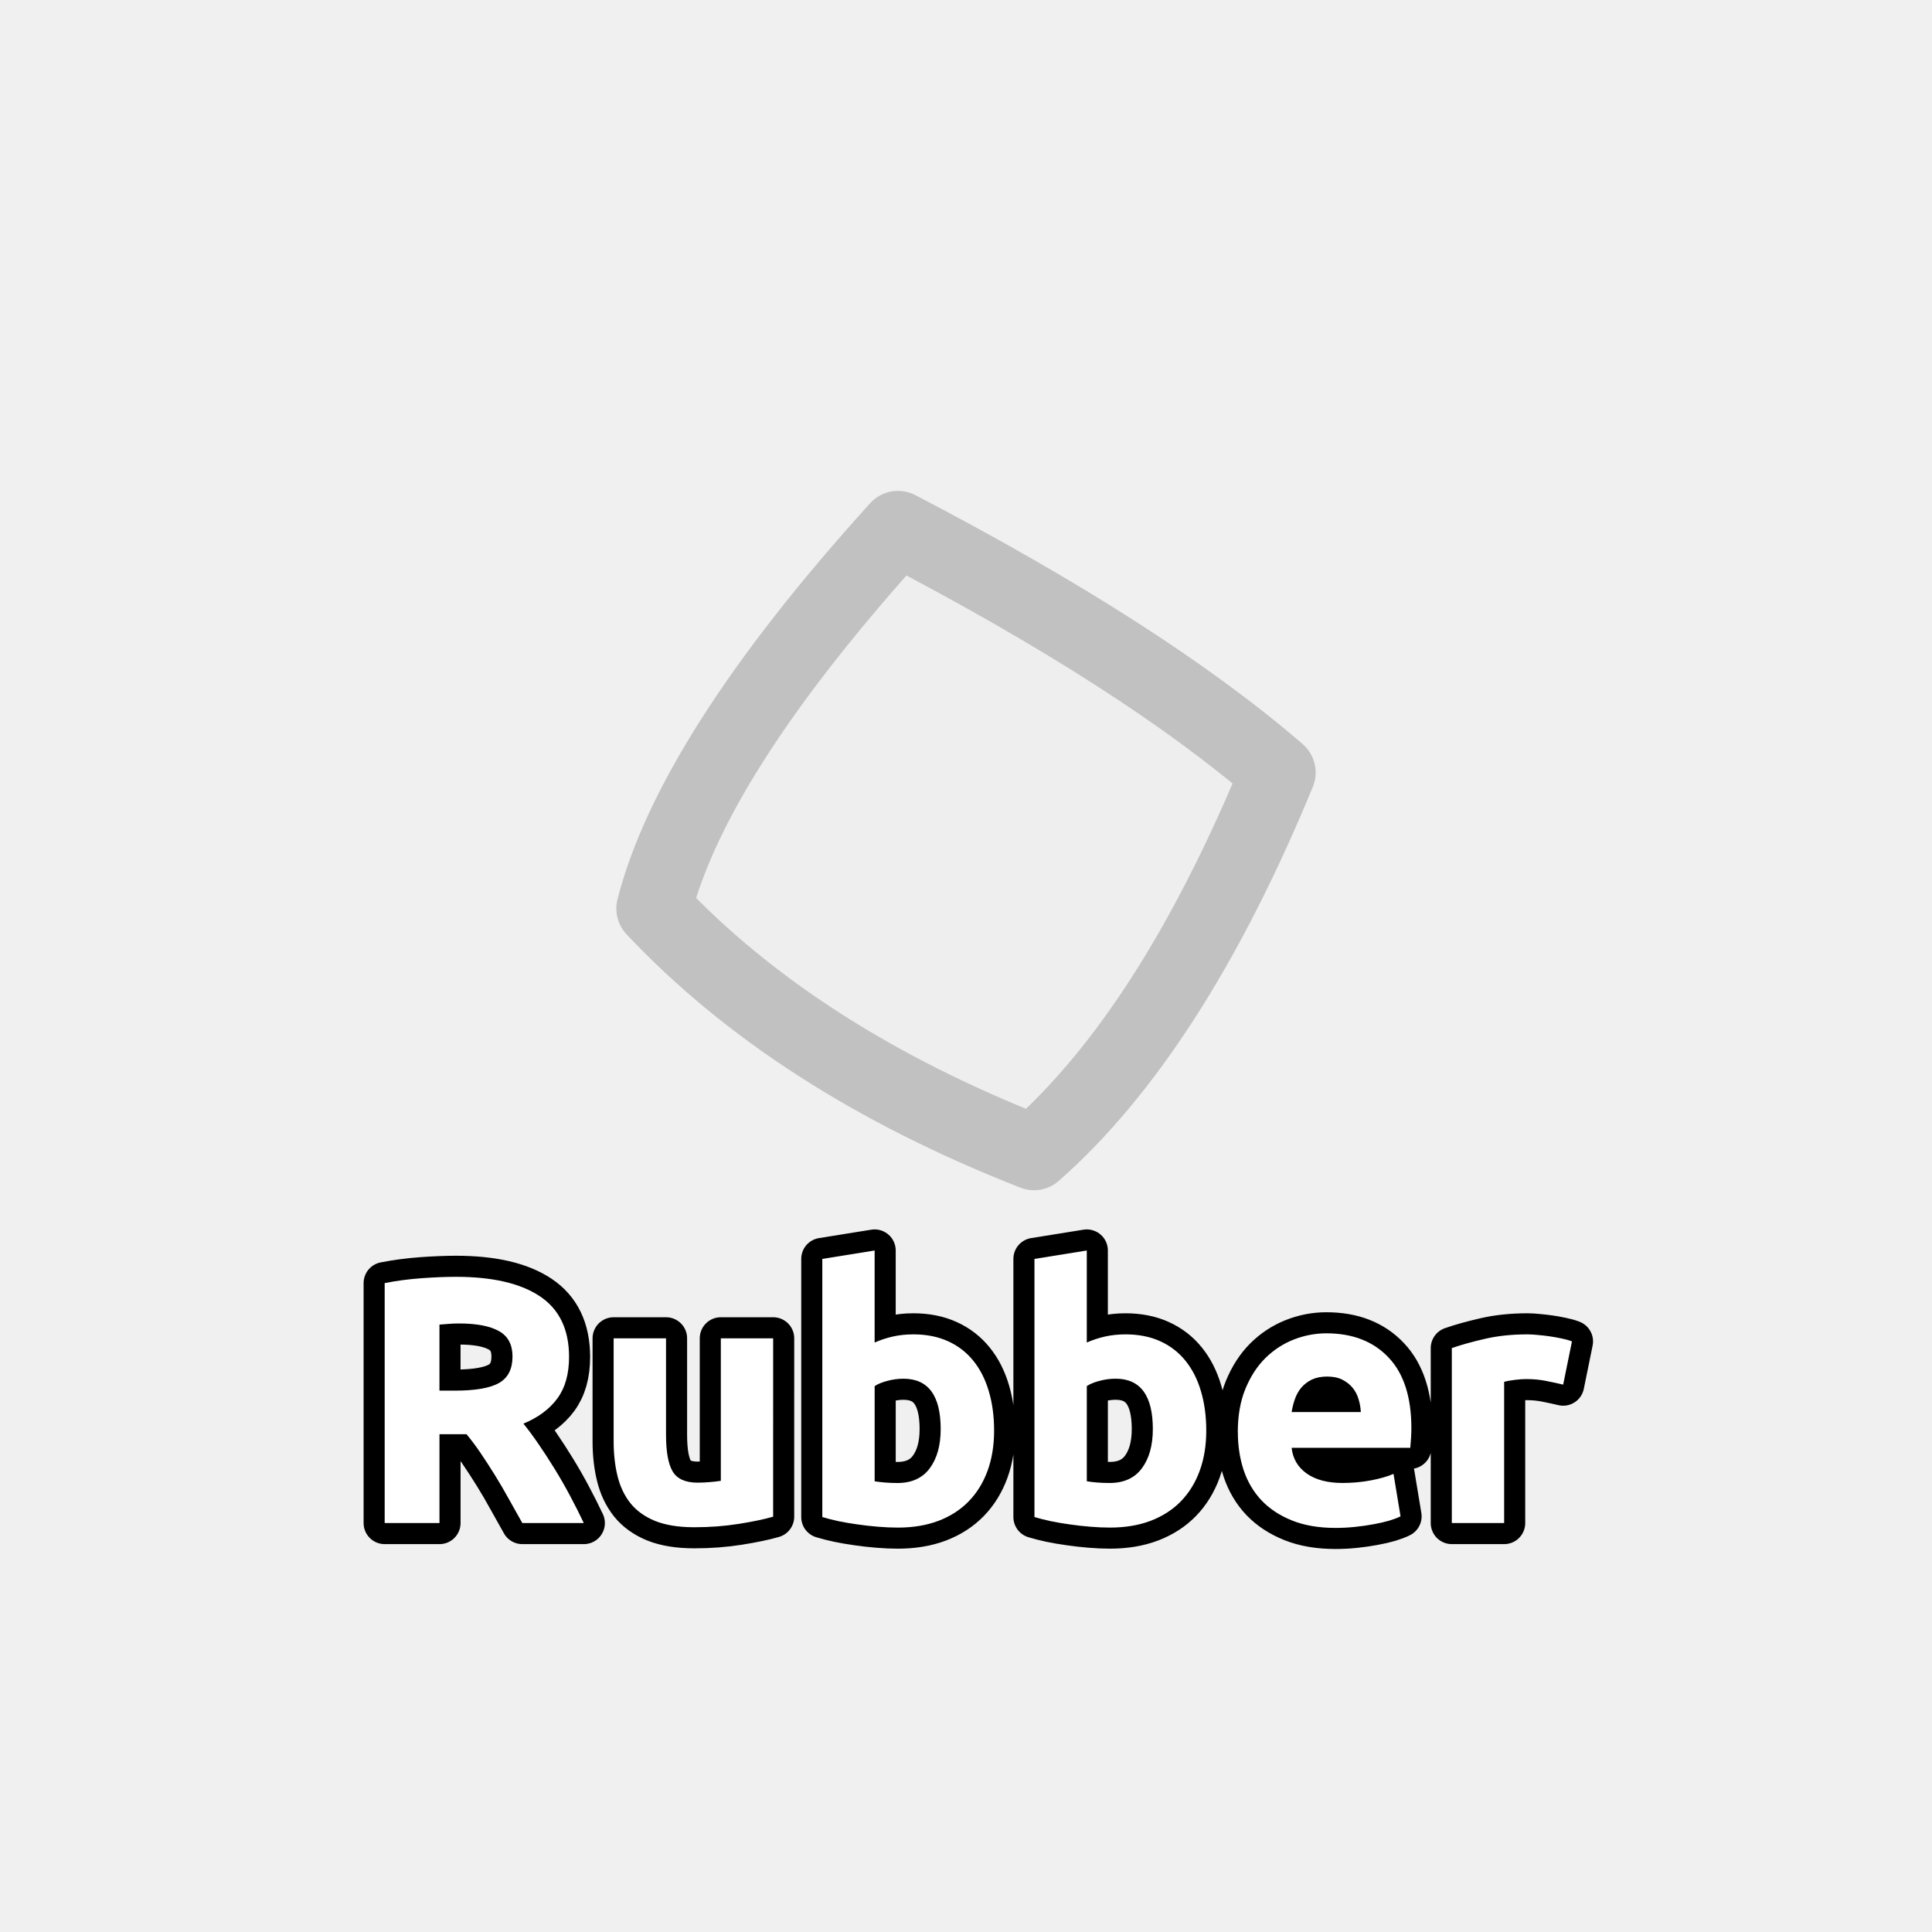
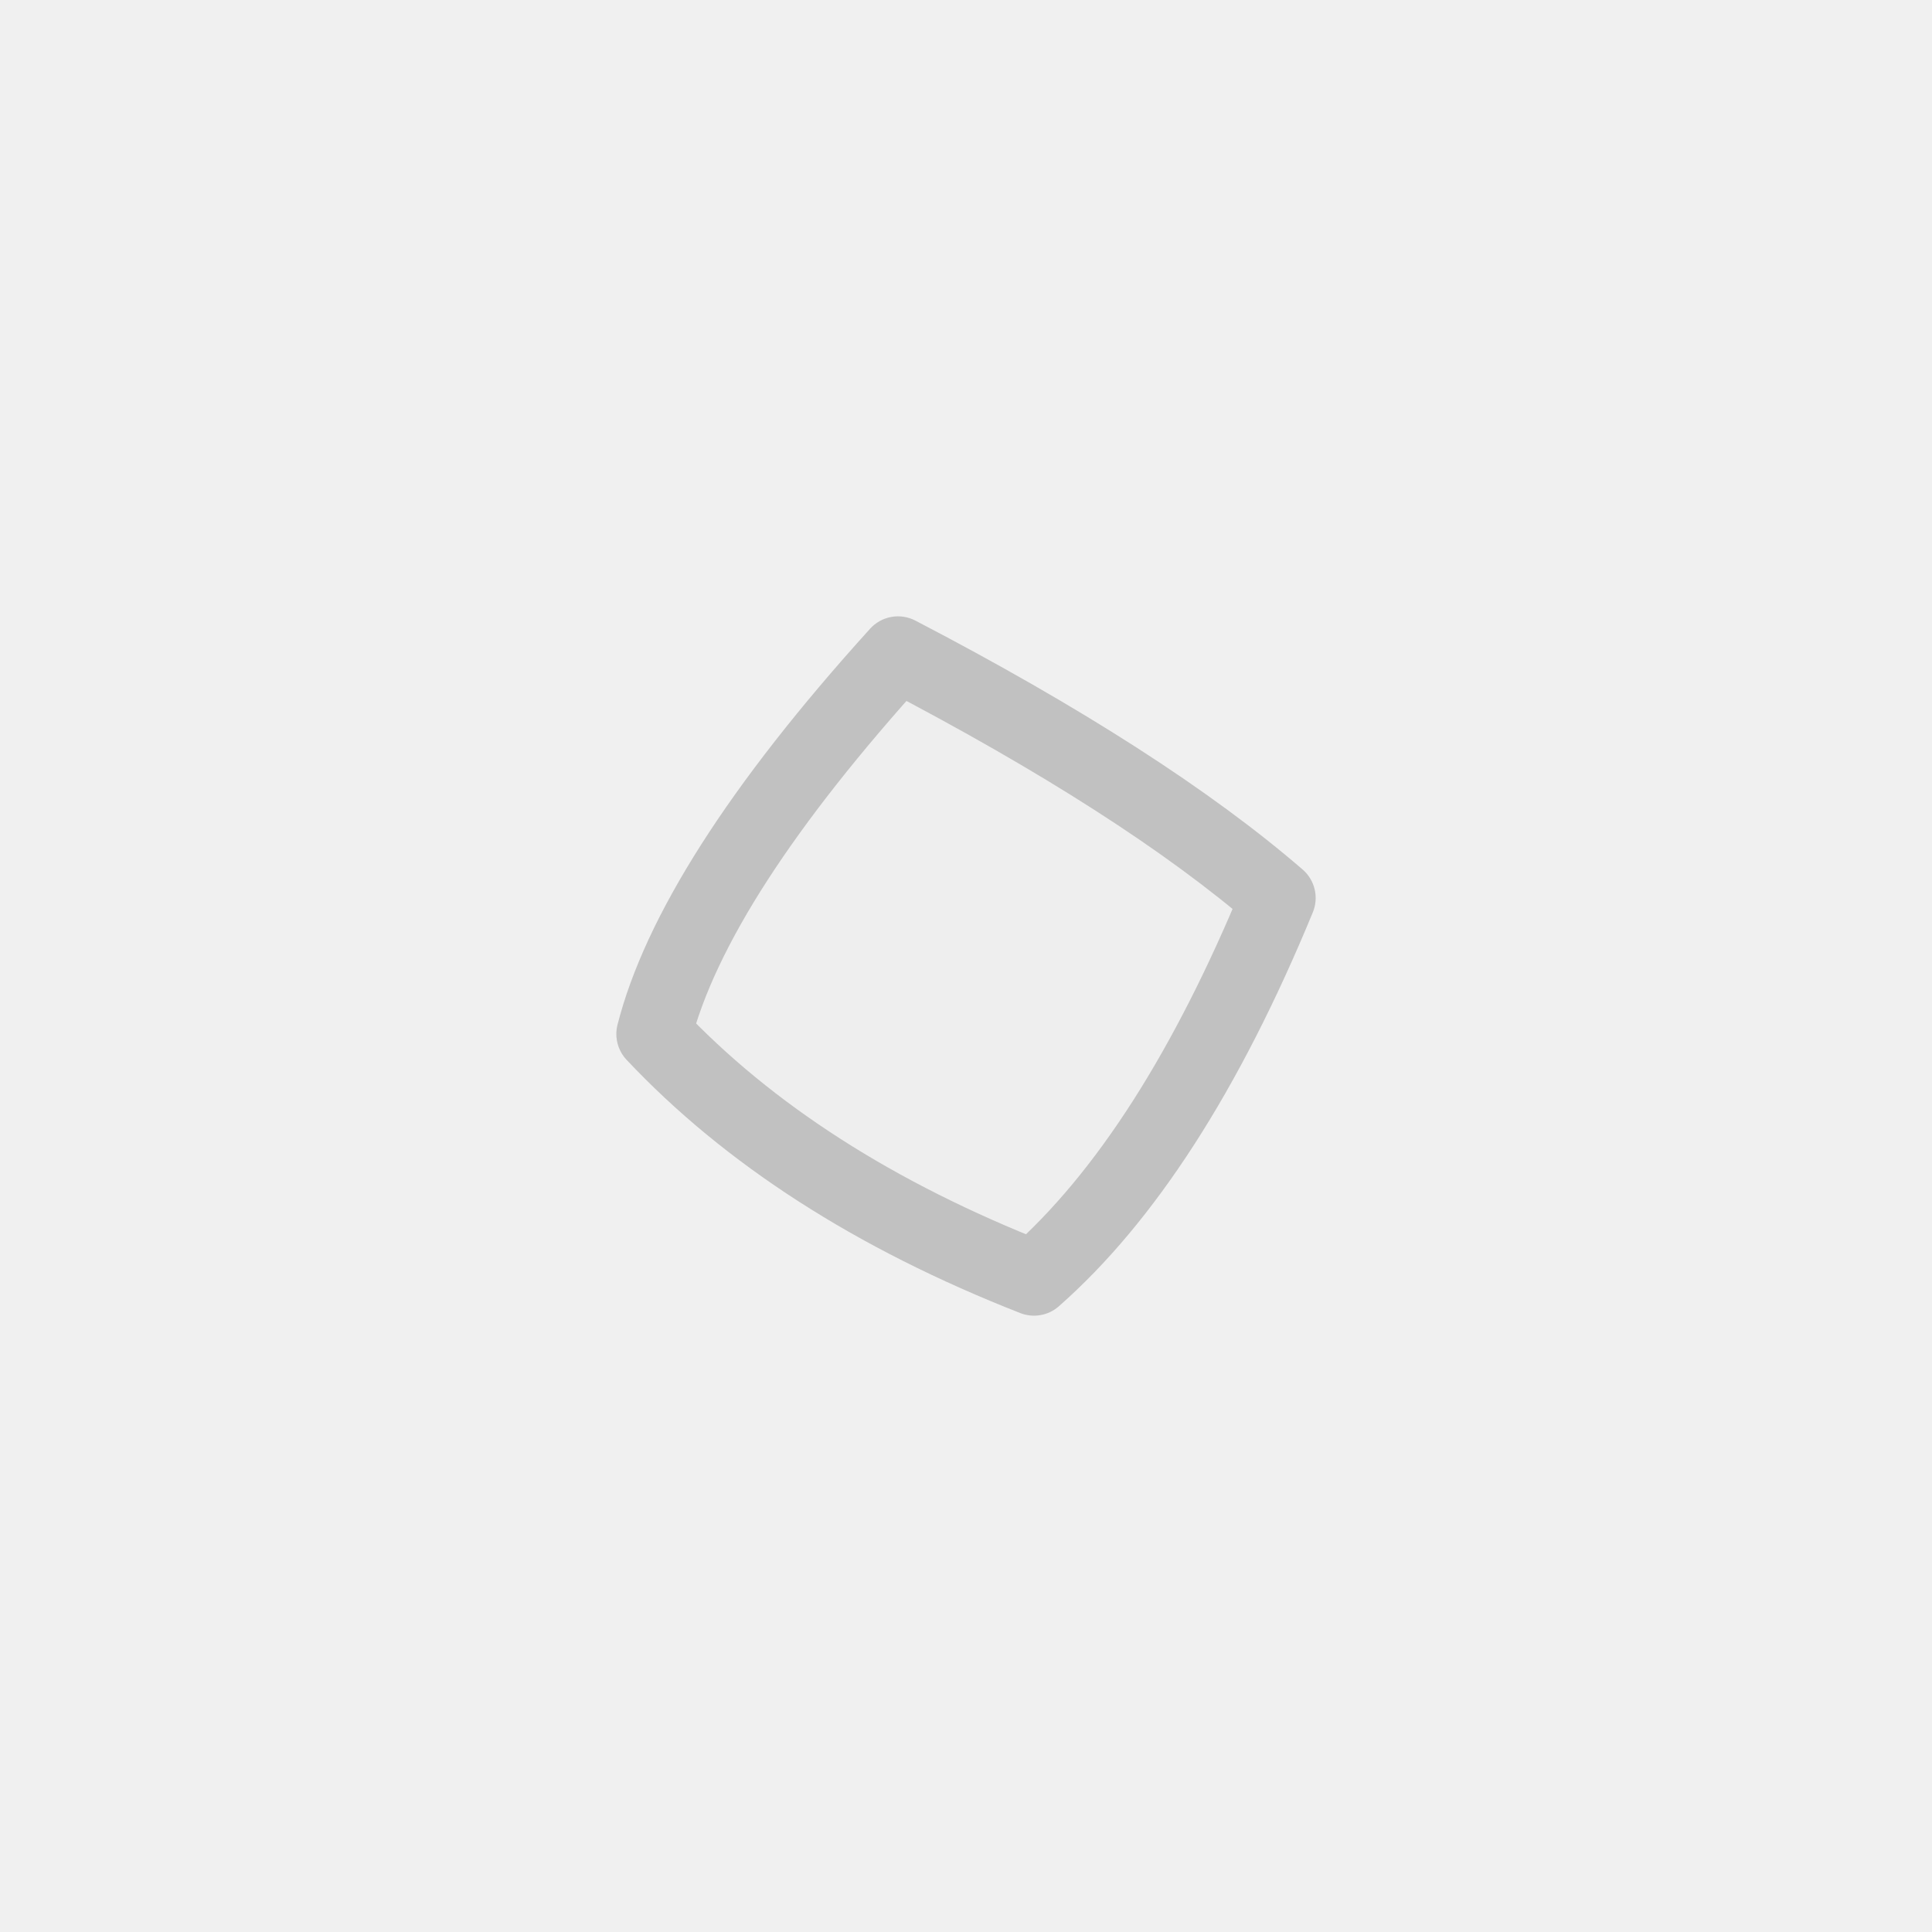
<svg xmlns="http://www.w3.org/2000/svg" viewBox="0 0 110 110">
-   <path fill="#eee" d="M37.234 51.73q2.227-8.757 13.894-21.639 13.995 7.289 21.638 13.894-6.087 14.767-13.894 21.638-13.565-5.315-21.638-13.894" />
-   <path fill="#c1c1c1" d="M35.158 51.201q2.358-9.272 14.382-22.548.118-.13.256-.24.139-.11.293-.196.154-.085.32-.145.167-.059.34-.09.175-.031.351-.033.177-.003.351.024t.342.082.325.136q14.217 7.404 22.049 14.173.127.11.235.237.108.128.195.272.087.143.15.298.065.155.103.318.04.163.052.33.013.167 0 .334t-.052.33q-.04.164-.103.318-6.277 15.23-14.46 22.43-.11.097-.232.179-.122.08-.255.144-.132.064-.272.109t-.285.07-.291.031-.293-.009-.289-.049-.28-.088q-14.013-5.49-22.416-14.42-.072-.077-.137-.16-.064-.084-.12-.173-.055-.09-.102-.184t-.084-.192-.065-.2-.045-.206-.025-.209-.003-.21q.003-.105.016-.21.014-.104.037-.206.024-.103.058-.203.033-.1.076-.196.044-.096.096-.187t.114-.177q.06-.085.13-.165t.146-.151.16-.137q.083-.064.172-.12.09-.056.184-.102.094-.047.193-.084.098-.038.2-.065t.205-.045.21-.025q.104-.007.21-.004.105.004.21.017.103.014.206.037.103.024.202.058.1.033.196.076.096.044.187.096.092.052.177.114.086.06.165.13t.152.146q7.743 8.228 20.859 13.367l-.782 1.995-1.416-1.609q7.433-6.54 13.328-20.846l1.982.817-1.402 1.621q-7.453-6.441-21.226-13.614l.99-1.9 1.588 1.438q-11.31 12.487-13.405 20.727-.026.102-.062.201-.035.1-.08.194-.046.095-.1.186-.055.09-.118.174t-.134.162-.15.148-.162.133-.176.116-.185.099-.195.08q-.1.035-.201.06-.103.025-.207.04t-.21.02q-.104.005-.21 0-.105-.006-.209-.022t-.206-.042-.2-.062-.195-.081q-.095-.045-.185-.1-.09-.054-.174-.117-.085-.063-.162-.134-.078-.071-.149-.15-.07-.078-.132-.163-.063-.084-.117-.175-.053-.09-.098-.186-.045-.095-.08-.194-.035-.1-.06-.202t-.04-.206-.02-.21 0-.21.022-.209.042-.206" />
-   <path fill="none" stroke="#000" stroke-linecap="round" stroke-linejoin="round" stroke-width="2.4" d="M25.96 72.697q3.12 0 4.78 1.109t1.66 3.452q0 1.46-.67 2.368-.668.908-1.928 1.43.42.518.879 1.192.459.669.908 1.401.45.728.87 1.519.42.786.78 1.548h-3.5l-.772-1.377q-.386-.703-.796-1.363-.41-.659-.81-1.25-.4-.59-.801-1.069h-1.538v5.059h-3.12V73.054q1.02-.2 2.109-.279 1.089-.078 1.948-.078m.18 2.656q-.342 0-.61.025l-.508.039v3.76h.879q1.757 0 2.52-.44.76-.44.76-1.504 0-1.015-.77-1.445-.772-.435-2.271-.435m17.88 11.001q-.76.22-1.962.41-1.196.191-2.52.191-1.337 0-2.231-.356-.889-.362-1.411-1.011-.518-.654-.737-1.553-.22-.898-.22-1.977v-5.86h2.983v5.498q0 1.44.376 2.08.381.64 1.421.64.322 0 .679-.03.361-.029.644-.073v-8.115h2.979zm9.54-4.98q0-2.876-2.12-2.876-.459 0-.913.122-.449.117-.727.298v5.42q.22.039.556.068.342.03.743.03 1.22 0 1.84-.84t.62-2.222m3.042.083q0 1.26-.371 2.28-.372 1.02-1.075 1.743-.698.718-1.718 1.109-1.016.386-2.32.386-.537 0-1.128-.05-.59-.048-1.162-.131-.566-.078-1.089-.186-.517-.112-.918-.234V71.677l2.979-.479v5.24q.498-.22 1.04-.342T52 75.973q1.118 0 1.977.391.86.39 1.441 1.113.581.718.879 1.729.303 1.01.303 2.25m9.038-.083q0-2.876-2.12-2.876-.459 0-.913.122-.449.117-.727.298v5.42q.22.039.556.068.342.03.743.03 1.22 0 1.84-.84t.62-2.222m3.042.083q0 1.26-.371 2.28-.372 1.02-1.075 1.743-.698.718-1.719 1.109-1.015.386-2.319.386-.537 0-1.128-.05-.59-.048-1.162-.131-.566-.078-1.089-.186-.517-.112-.918-.234V71.677l2.979-.479v5.24q.498-.22 1.04-.342t1.162-.123q1.118 0 1.978.391.859.39 1.44 1.113.581.718.879 1.729.303 1.01.303 2.25m1.796.078q0-1.401.43-2.451t1.128-1.748q.703-.698 1.611-1.06.913-.361 1.875-.361 2.237 0 3.535 1.372 1.304 1.367 1.304 4.028 0 .26-.02.572-.019.307-.043.547H73.54q.098.922.86 1.464.761.537 2.04.537.82 0 1.607-.146.79-.151 1.294-.371l.4 2.417q-.24.122-.64.244-.4.117-.893.205-.488.093-1.05.151-.557.059-1.118.059-1.421 0-2.47-.42t-1.744-1.147q-.688-.733-1.02-1.729-.328-1-.328-2.163m7.002-1.138q-.02-.38-.132-.742-.107-.361-.336-.64-.23-.278-.582-.459-.351-.18-.869-.18-.503 0-.864.17-.356.172-.596.45-.239.278-.37.65-.132.37-.191.751zM89 78.835q-.401-.098-.943-.205-.537-.112-1.157-.112-.279 0-.67.048-.39.05-.59.108v8.042h-2.98v-9.961q.801-.279 1.89-.528 1.089-.254 2.427-.254.244 0 .58.035.343.029.68.078.341.049.678.122.342.068.586.166z" />
-   <path fill="#fff" d="M25.96 72.697q3.12 0 4.78 1.109t1.66 3.452q0 1.46-.67 2.368-.668.908-1.928 1.43.42.518.879 1.192.459.669.908 1.401.45.728.87 1.519.42.786.78 1.548h-3.5l-.772-1.377q-.386-.703-.796-1.363-.41-.659-.81-1.25-.4-.59-.801-1.069h-1.538v5.059h-3.12V73.054q1.02-.2 2.109-.279 1.089-.078 1.948-.078m.18 2.656q-.342 0-.61.025l-.508.039v3.76h.879q1.757 0 2.52-.44.76-.44.76-1.504 0-1.015-.77-1.445-.772-.435-2.271-.435m17.88 11.001q-.76.22-1.962.41-1.196.191-2.52.191-1.337 0-2.231-.356-.889-.362-1.411-1.011-.518-.654-.737-1.553-.22-.898-.22-1.977v-5.86h2.983v5.498q0 1.44.376 2.08.381.64 1.421.64.322 0 .679-.03.361-.029.644-.073v-8.115h2.979zm9.54-4.98q0-2.876-2.12-2.876-.459 0-.913.122-.449.117-.727.298v5.42q.22.039.556.068.342.03.743.03 1.22 0 1.84-.84t.62-2.222m3.042.083q0 1.26-.371 2.28-.372 1.02-1.075 1.743-.698.718-1.718 1.109-1.016.386-2.32.386-.537 0-1.128-.05-.59-.048-1.162-.131-.566-.078-1.089-.186-.517-.112-.918-.234V71.677l2.979-.479v5.24q.498-.22 1.04-.342T52 75.973q1.118 0 1.977.391.86.39 1.441 1.113.581.718.879 1.729.303 1.01.303 2.25m9.038-.083q0-2.876-2.12-2.876-.459 0-.913.122-.449.117-.727.298v5.42q.22.039.556.068.342.03.743.03 1.22 0 1.84-.84t.62-2.222m3.042.083q0 1.26-.371 2.28-.372 1.02-1.075 1.743-.698.718-1.719 1.109-1.015.386-2.319.386-.537 0-1.128-.05-.59-.048-1.162-.131-.566-.078-1.089-.186-.517-.112-.918-.234V71.677l2.979-.479v5.24q.498-.22 1.04-.342t1.162-.123q1.118 0 1.978.391.859.39 1.44 1.113.581.718.879 1.729.303 1.01.303 2.25m1.796.078q0-1.401.43-2.451t1.128-1.748q.703-.698 1.611-1.06.913-.361 1.875-.361 2.237 0 3.535 1.372 1.304 1.367 1.304 4.028 0 .26-.02.572-.019.307-.043.547H73.54q.098.922.86 1.464.761.537 2.04.537.82 0 1.607-.146.79-.151 1.294-.371l.4 2.417q-.24.122-.64.244-.4.117-.893.205-.488.093-1.05.151-.557.059-1.118.059-1.421 0-2.47-.42t-1.744-1.147q-.688-.733-1.02-1.729-.328-1-.328-2.163m7.002-1.138q-.02-.38-.132-.742-.107-.361-.336-.64-.23-.278-.582-.459-.351-.18-.869-.18-.503 0-.864.17-.356.172-.596.45-.239.278-.37.65-.132.37-.191.751zM89 78.835q-.401-.098-.943-.205-.537-.112-1.157-.112-.279 0-.67.048-.39.05-.59.108v8.042h-2.98v-9.961q.801-.279 1.89-.528 1.089-.254 2.427-.254.244 0 .58.035.343.029.68.078.341.049.678.122.342.068.586.166z" />
+   <g transform="translate(0 7.143)">
+     <path fill="#eee" d="M37.234 51.73q2.227-8.757 13.894-21.639 13.995 7.289 21.638 13.894-6.087 14.767-13.894 21.638-13.565-5.315-21.638-13.894" />
+     <path fill="#c1c1c1" d="M35.158 51.201q2.358-9.272 14.382-22.548.118-.13.256-.24.139-.11.293-.196.154-.085.32-.145.167-.059.34-.09.175-.031.351-.033.177-.003.351.024t.342.082.325.136q14.217 7.404 22.049 14.173.127.11.235.237.108.128.195.272.087.143.15.298.065.155.103.318.04.163.052.33.013.167 0 .334t-.052.33q-.04.164-.103.318-6.277 15.23-14.46 22.43-.11.097-.232.179-.122.08-.255.144-.132.064-.272.109t-.285.07-.291.031-.293-.009-.289-.049-.28-.088q-14.013-5.49-22.416-14.42-.072-.077-.137-.16-.064-.084-.12-.173-.055-.09-.102-.184t-.084-.192-.065-.2-.045-.206-.025-.209-.003-.21q.003-.105.016-.21.014-.104.037-.206.024-.103.058-.203.033-.1.076-.196.044-.096.096-.187t.114-.177q.06-.085.13-.165t.146-.151.16-.137q.083-.064.172-.12.09-.056.184-.102.094-.047.193-.084.098-.038.2-.065t.205-.045.21-.025q.104-.007.21-.004.105.004.21.017.103.014.206.037.103.024.202.058.1.033.196.076.096.044.187.096.092.052.177.114.086.06.165.13t.152.146q7.743 8.228 20.859 13.367l-.782 1.995-1.416-1.609q7.433-6.54 13.328-20.846l1.982.817-1.402 1.621q-7.453-6.441-21.226-13.614l.99-1.9 1.588 1.438q-11.31 12.487-13.405 20.727-.026.102-.062.201-.035.1-.08.194-.046.095-.1.186-.055.09-.118.174t-.134.162-.15.148-.162.133-.176.116-.185.099-.195.08q-.1.035-.201.06-.103.025-.207.04t-.21.02q-.104.005-.21 0-.105-.006-.209-.022t-.206-.042-.2-.062-.195-.081q-.095-.045-.185-.1-.09-.054-.174-.117-.085-.063-.162-.134-.078-.071-.149-.15-.07-.078-.132-.163-.063-.084-.117-.175-.053-.09-.098-.186-.045-.095-.08-.194-.035-.1-.06-.202t-.04-.206-.02-.21 0-.21.022-.209.042-.206" />
+   </g>
</svg>
